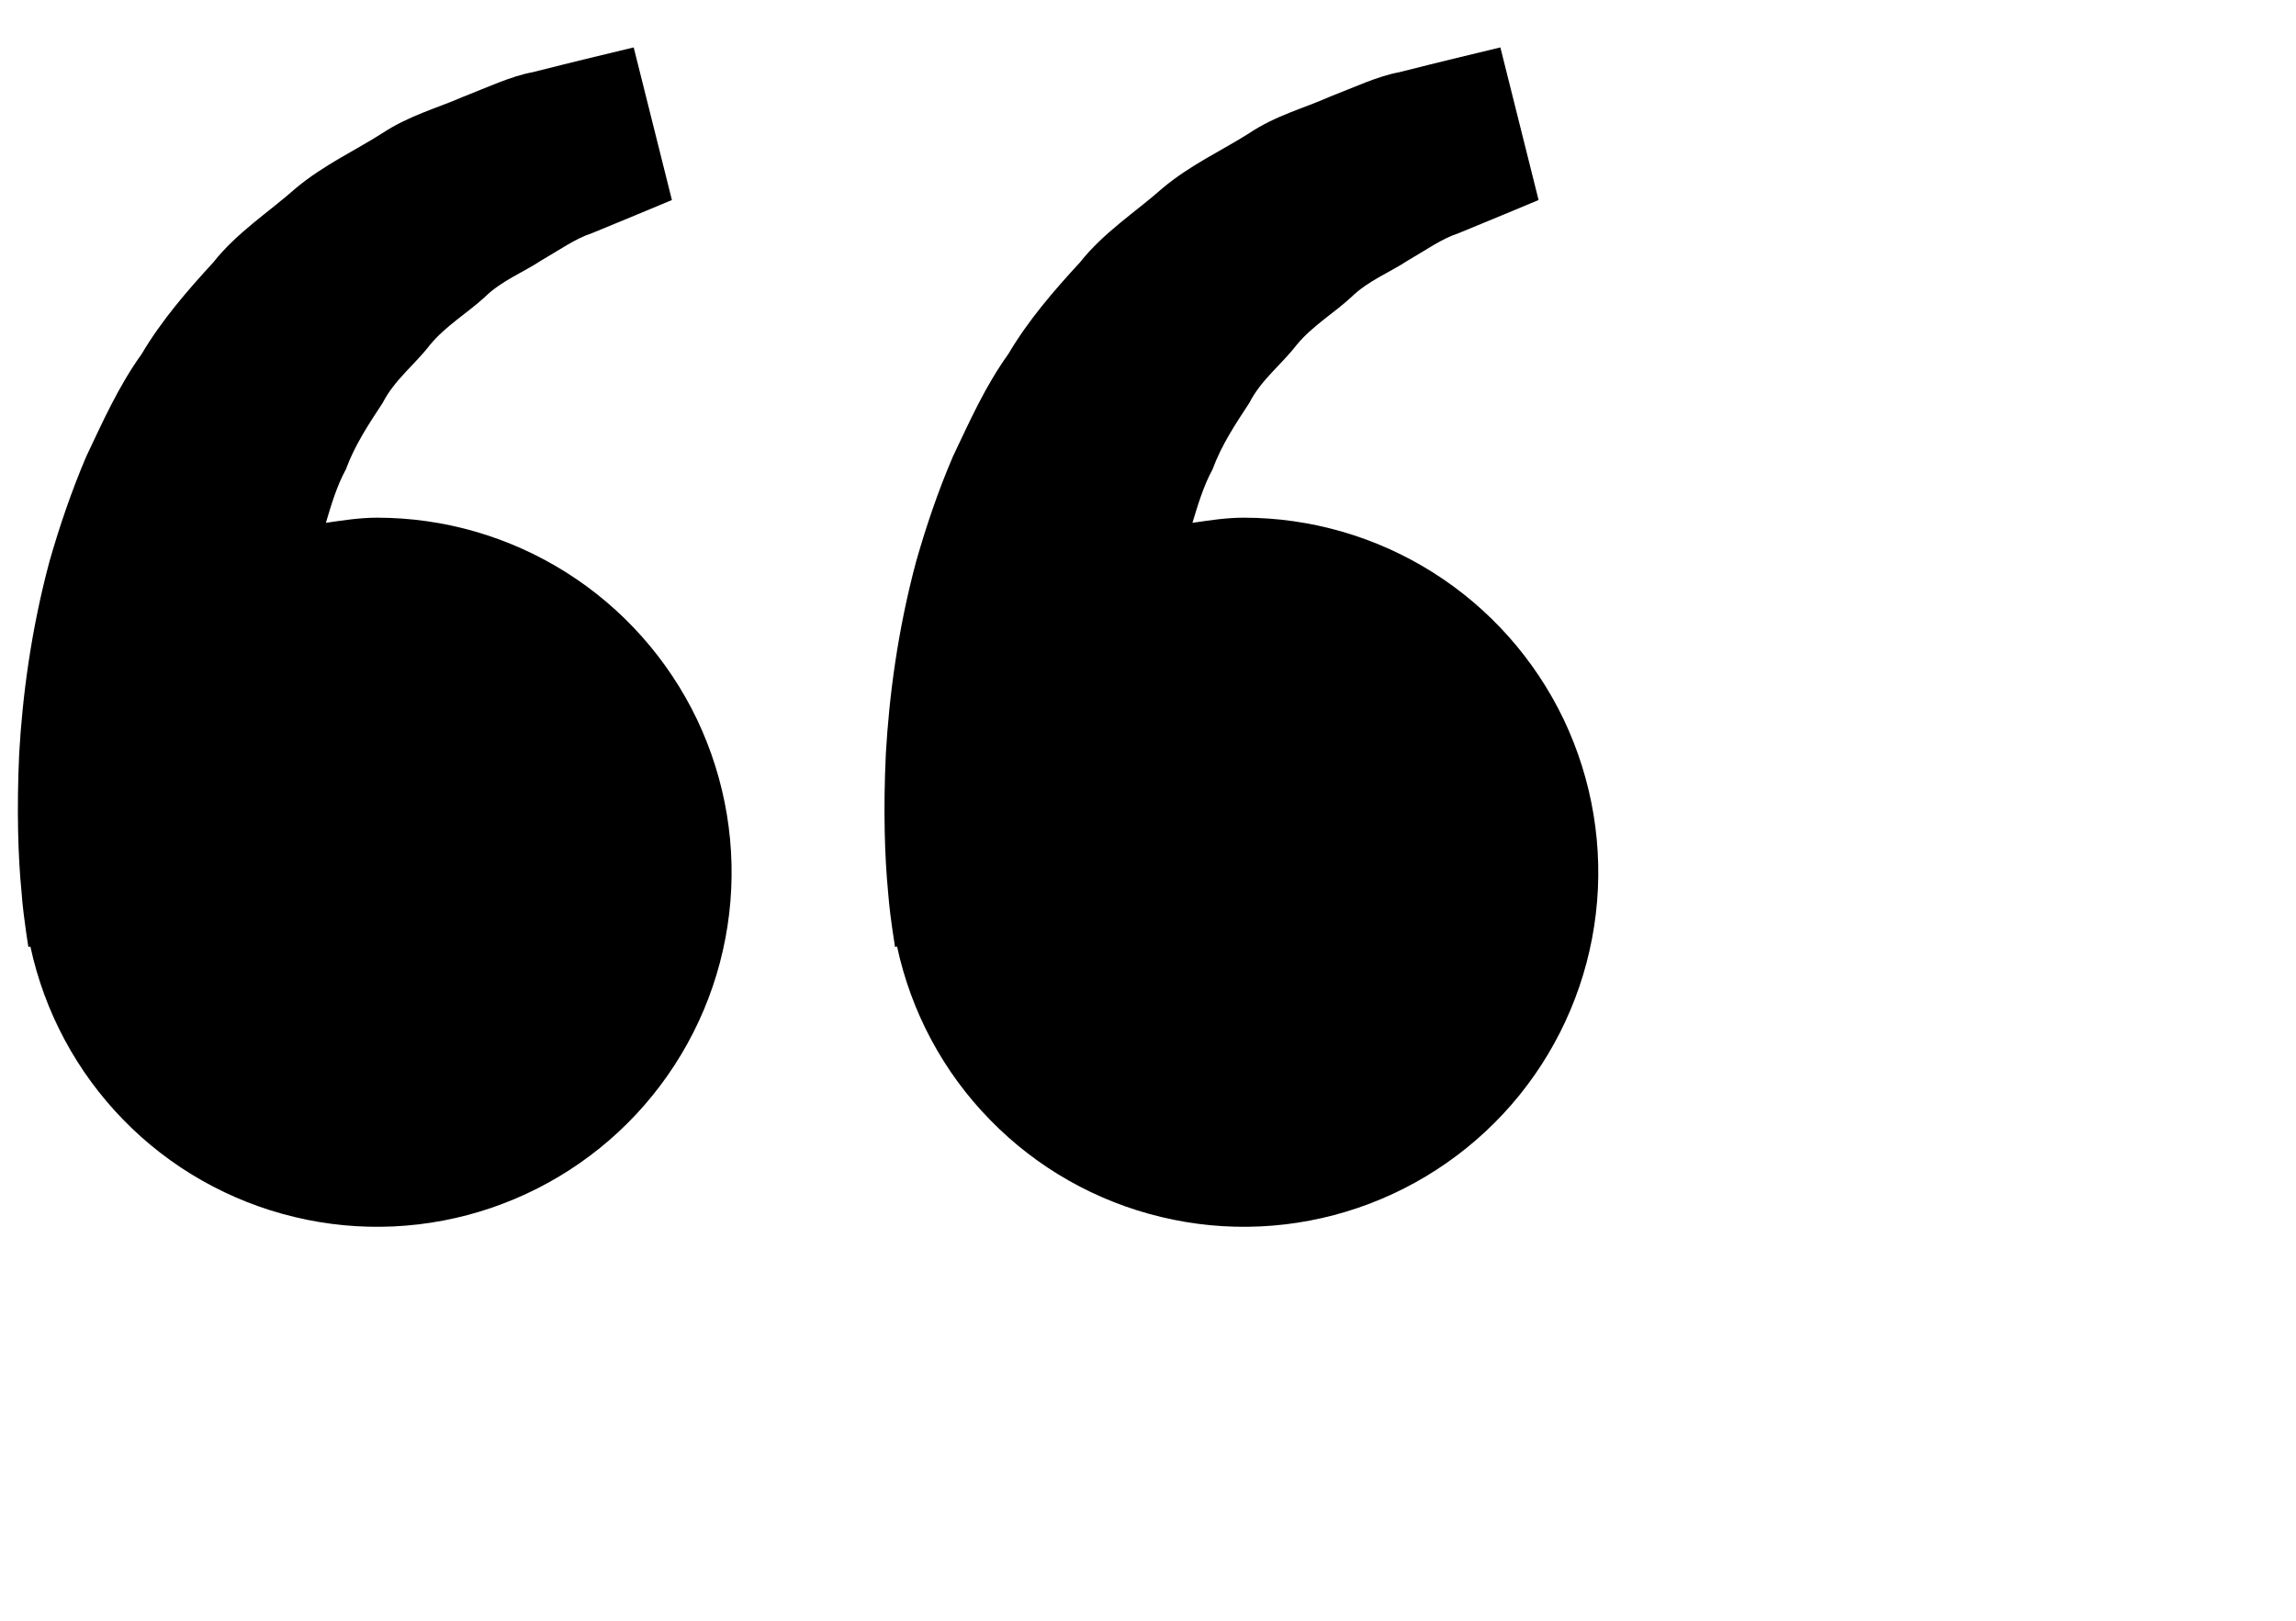
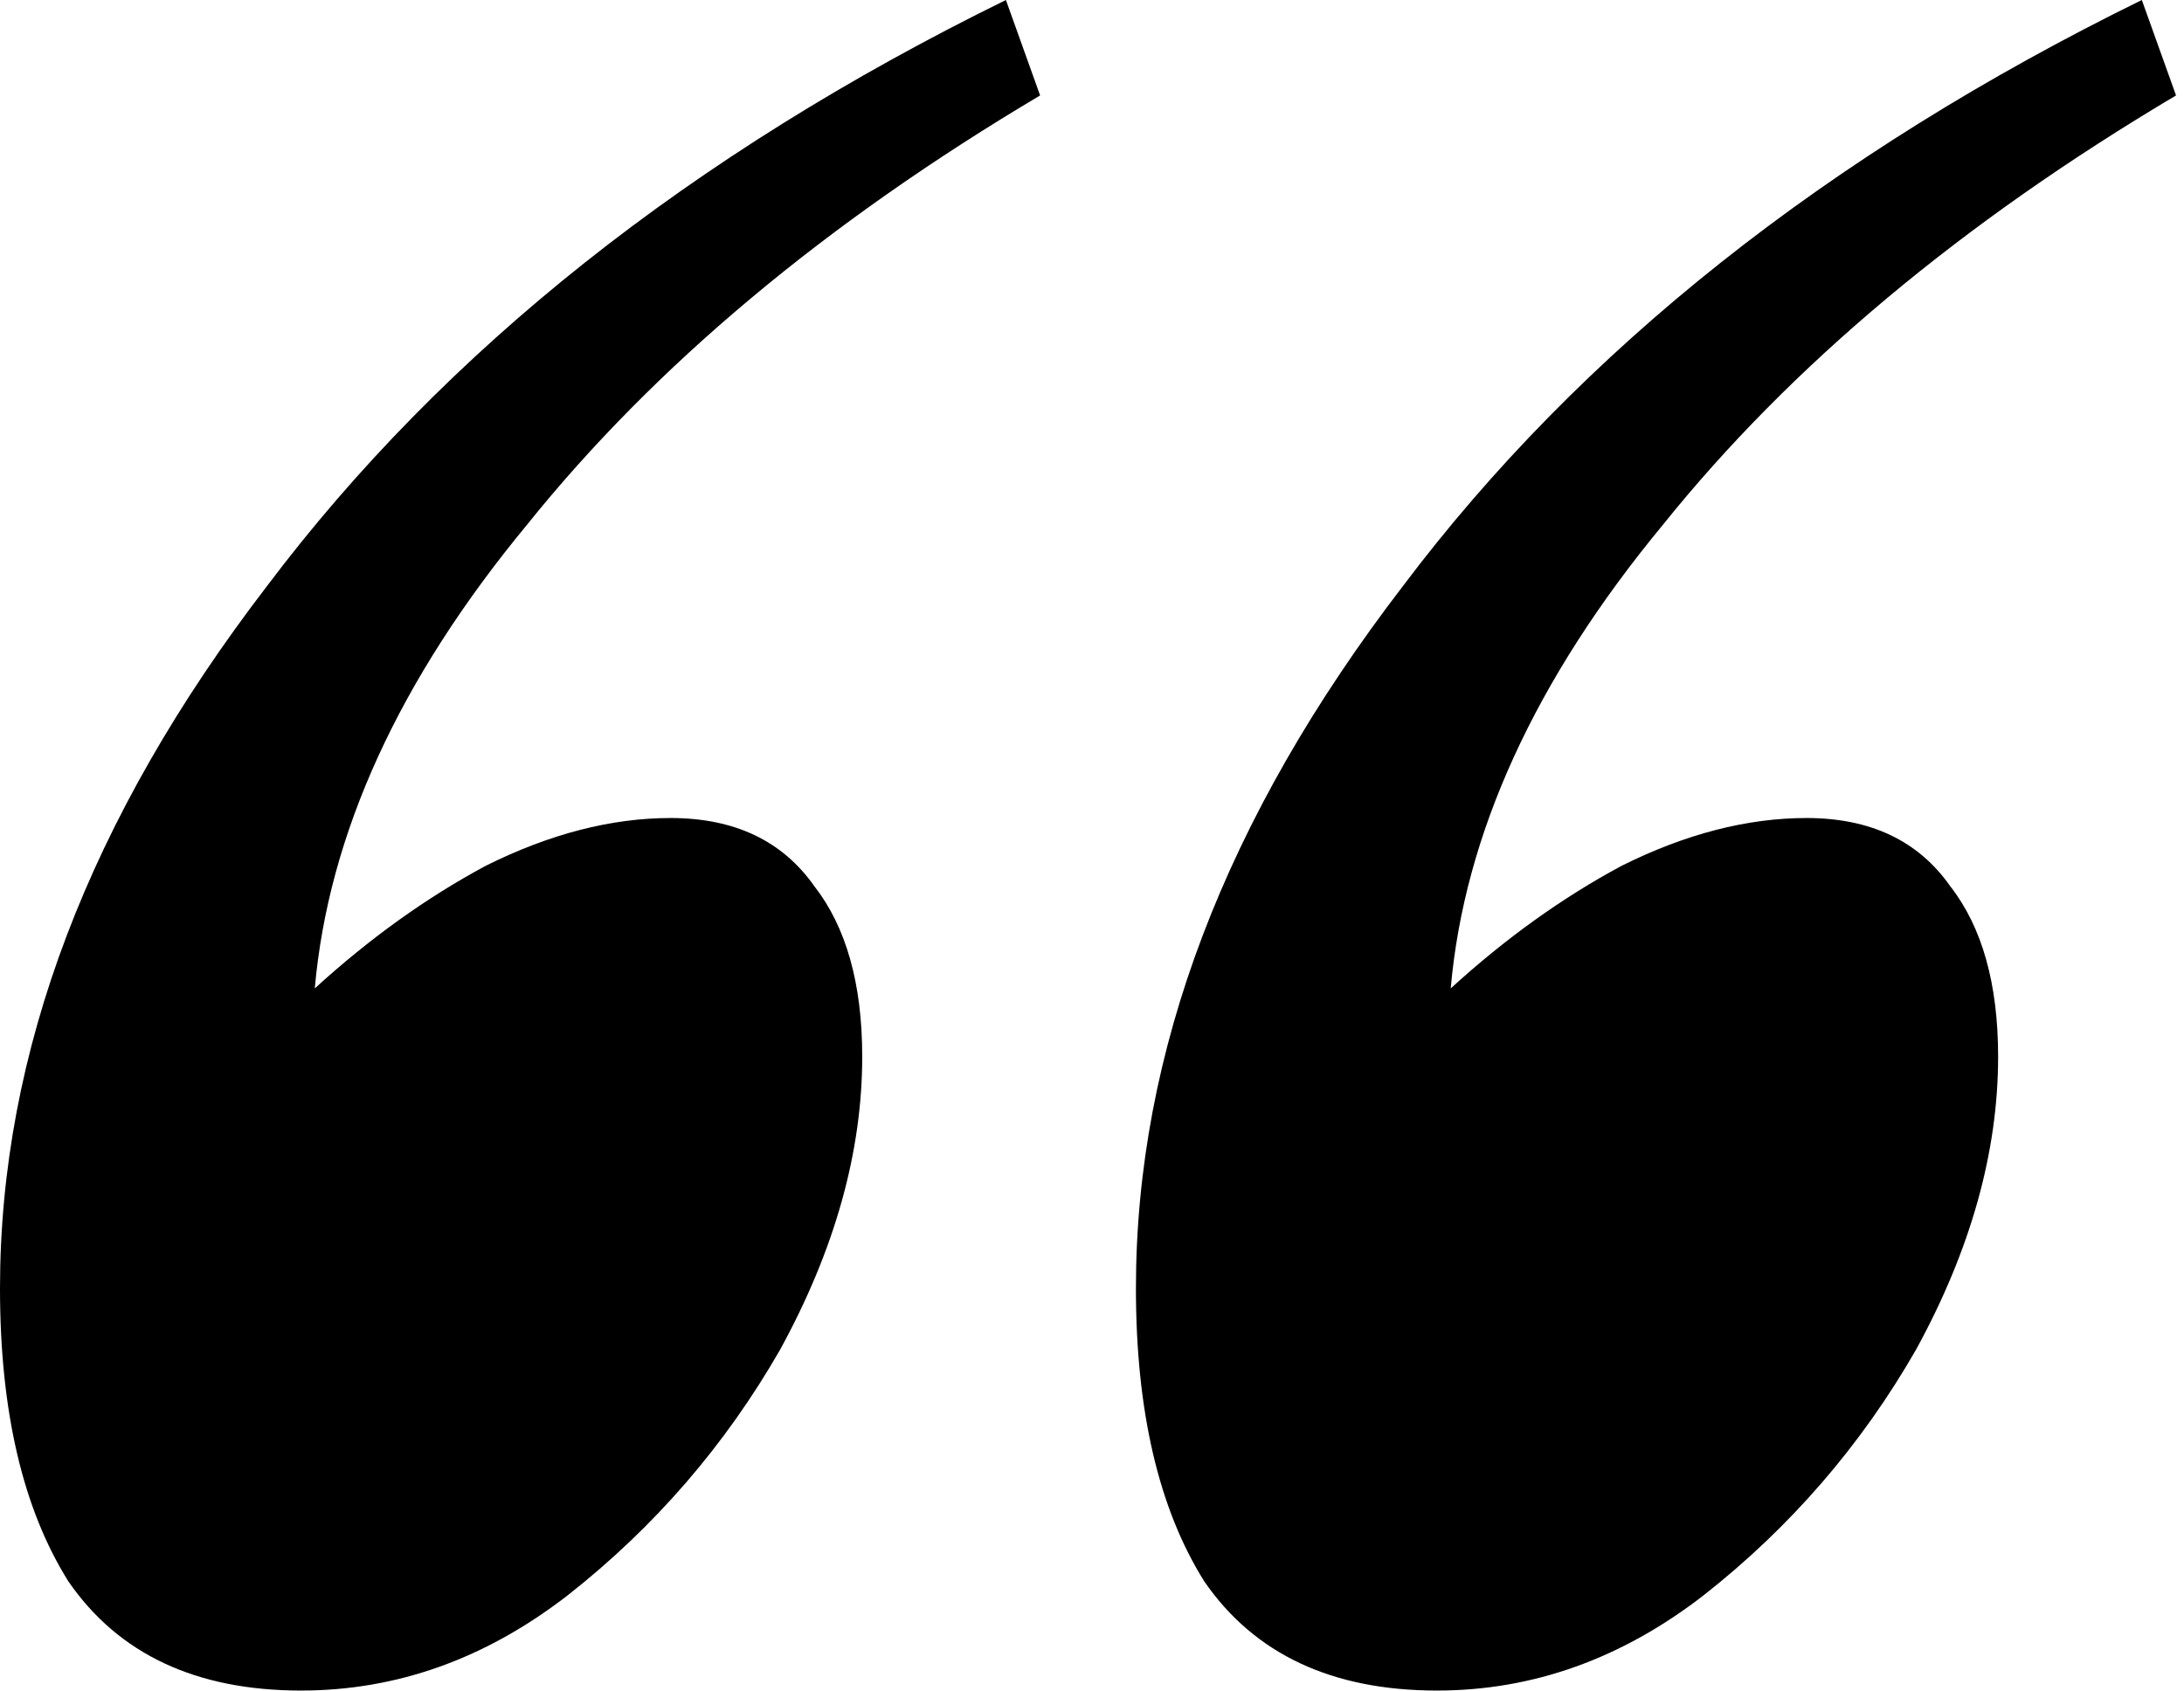
- <svg xmlns="http://www.w3.org/2000/svg" aria-hidden="true" viewBox="0 0 17 12" fill="currentColor">
-   <path d="M2.792 3.833C2.662 3.833 2.537 3.853 2.413 3.871C2.453 3.736 2.494 3.598 2.561 3.475C2.627 3.295 2.731 3.139 2.834 2.982C2.921 2.812 3.073 2.698 3.185 2.552C3.302 2.411 3.462 2.317 3.589 2.2C3.713 2.078 3.876 2.016 4.005 1.93C4.141 1.852 4.258 1.767 4.384 1.726L4.699 1.596L4.975 1.481L4.692 0.351L4.344 0.435C4.233 0.463 4.097 0.495 3.942 0.535C3.784 0.564 3.616 0.644 3.428 0.717C3.242 0.799 3.028 0.855 2.828 0.988C2.627 1.116 2.396 1.222 2.192 1.392C1.994 1.568 1.755 1.72 1.579 1.943C1.387 2.152 1.196 2.372 1.049 2.621C0.878 2.859 0.762 3.12 0.639 3.379C0.529 3.637 0.439 3.902 0.366 4.158C0.228 4.673 0.166 5.162 0.142 5.58C0.123 5.999 0.134 6.347 0.159 6.599C0.167 6.718 0.184 6.833 0.195 6.913L0.21 7.011L0.225 7.008C0.329 7.492 0.568 7.938 0.914 8.292C1.26 8.647 1.7 8.896 2.182 9.011C2.664 9.127 3.169 9.103 3.638 8.943C4.107 8.783 4.522 8.494 4.833 8.109C5.145 7.723 5.341 7.258 5.399 6.765C5.457 6.273 5.374 5.775 5.161 5.327C4.947 4.88 4.611 4.502 4.192 4.238C3.773 3.974 3.288 3.833 2.792 3.833V3.833ZM9.209 3.833C9.078 3.833 8.954 3.853 8.829 3.871C8.87 3.736 8.911 3.598 8.978 3.475C9.044 3.295 9.148 3.139 9.251 2.982C9.337 2.812 9.49 2.698 9.602 2.552C9.719 2.411 9.879 2.317 10.005 2.2C10.13 2.078 10.292 2.016 10.422 1.93C10.557 1.852 10.675 1.767 10.801 1.726L11.116 1.596L11.392 1.481L11.109 0.351L10.761 0.435C10.649 0.463 10.514 0.495 10.359 0.535C10.201 0.564 10.032 0.644 9.844 0.717C9.659 0.8 9.444 0.855 9.245 0.989C9.044 1.116 8.812 1.222 8.608 1.393C8.411 1.568 8.172 1.72 7.996 1.943C7.803 2.152 7.613 2.372 7.466 2.621C7.295 2.859 7.179 3.12 7.056 3.379C6.945 3.637 6.856 3.902 6.783 4.158C6.645 4.673 6.583 5.162 6.559 5.58C6.539 5.999 6.551 6.347 6.575 6.599C6.584 6.718 6.6 6.833 6.612 6.913L6.627 7.011L6.642 7.008C6.746 7.492 6.984 7.938 7.331 8.292C7.677 8.647 8.117 8.896 8.599 9.011C9.081 9.127 9.586 9.103 10.055 8.943C10.524 8.783 10.938 8.494 11.25 8.109C11.562 7.723 11.758 7.258 11.816 6.765C11.874 6.273 11.791 5.775 11.578 5.327C11.364 4.88 11.028 4.502 10.609 4.238C10.19 3.974 9.704 3.833 9.209 3.833V3.833Z" fill="currentColor" />
+ <svg xmlns="http://www.w3.org/2000/svg" width="62" height="48" viewBox="0 0 62 48" fill="none">
+   <path d="M32.247 36.581C32.247 29.871 34.772 23.226 39.823 16.645C44.873 9.935 51.867 4.387 60.803 0L61.774 2.71C55.687 6.323 50.831 10.387 47.205 14.903C43.578 19.29 41.571 23.677 41.183 28.064C42.737 26.645 44.355 25.484 46.039 24.581C47.852 23.677 49.6 23.226 51.284 23.226C53.097 23.226 54.457 23.871 55.363 25.161C56.27 26.323 56.723 27.936 56.723 30C56.723 32.71 55.946 35.484 54.392 38.323C52.838 41.032 50.831 43.355 48.37 45.29C46.039 47.097 43.514 48 40.794 48C37.816 48 35.614 46.968 34.189 44.903C32.894 42.839 32.247 40.065 32.247 36.581ZM0 36.581C0 29.871 2.525 23.226 7.576 16.645C12.627 9.935 19.62 4.387 28.556 0L29.527 2.71C23.44 6.323 18.584 10.387 14.958 14.903C11.332 19.29 9.324 23.677 8.936 28.064C10.49 26.645 12.109 25.484 13.792 24.581C15.605 23.677 17.354 23.226 19.037 23.226C20.85 23.226 22.21 23.871 23.117 25.161C24.023 26.323 24.477 27.936 24.477 30C24.477 32.71 23.699 35.484 22.145 38.323C20.591 41.032 18.584 43.355 16.123 45.29C13.792 47.097 11.267 48 8.547 48C5.569 48 3.367 46.968 1.943 44.903C0.648 42.839 0 40.065 0 36.581Z" fill="currentColor" />
</svg>
